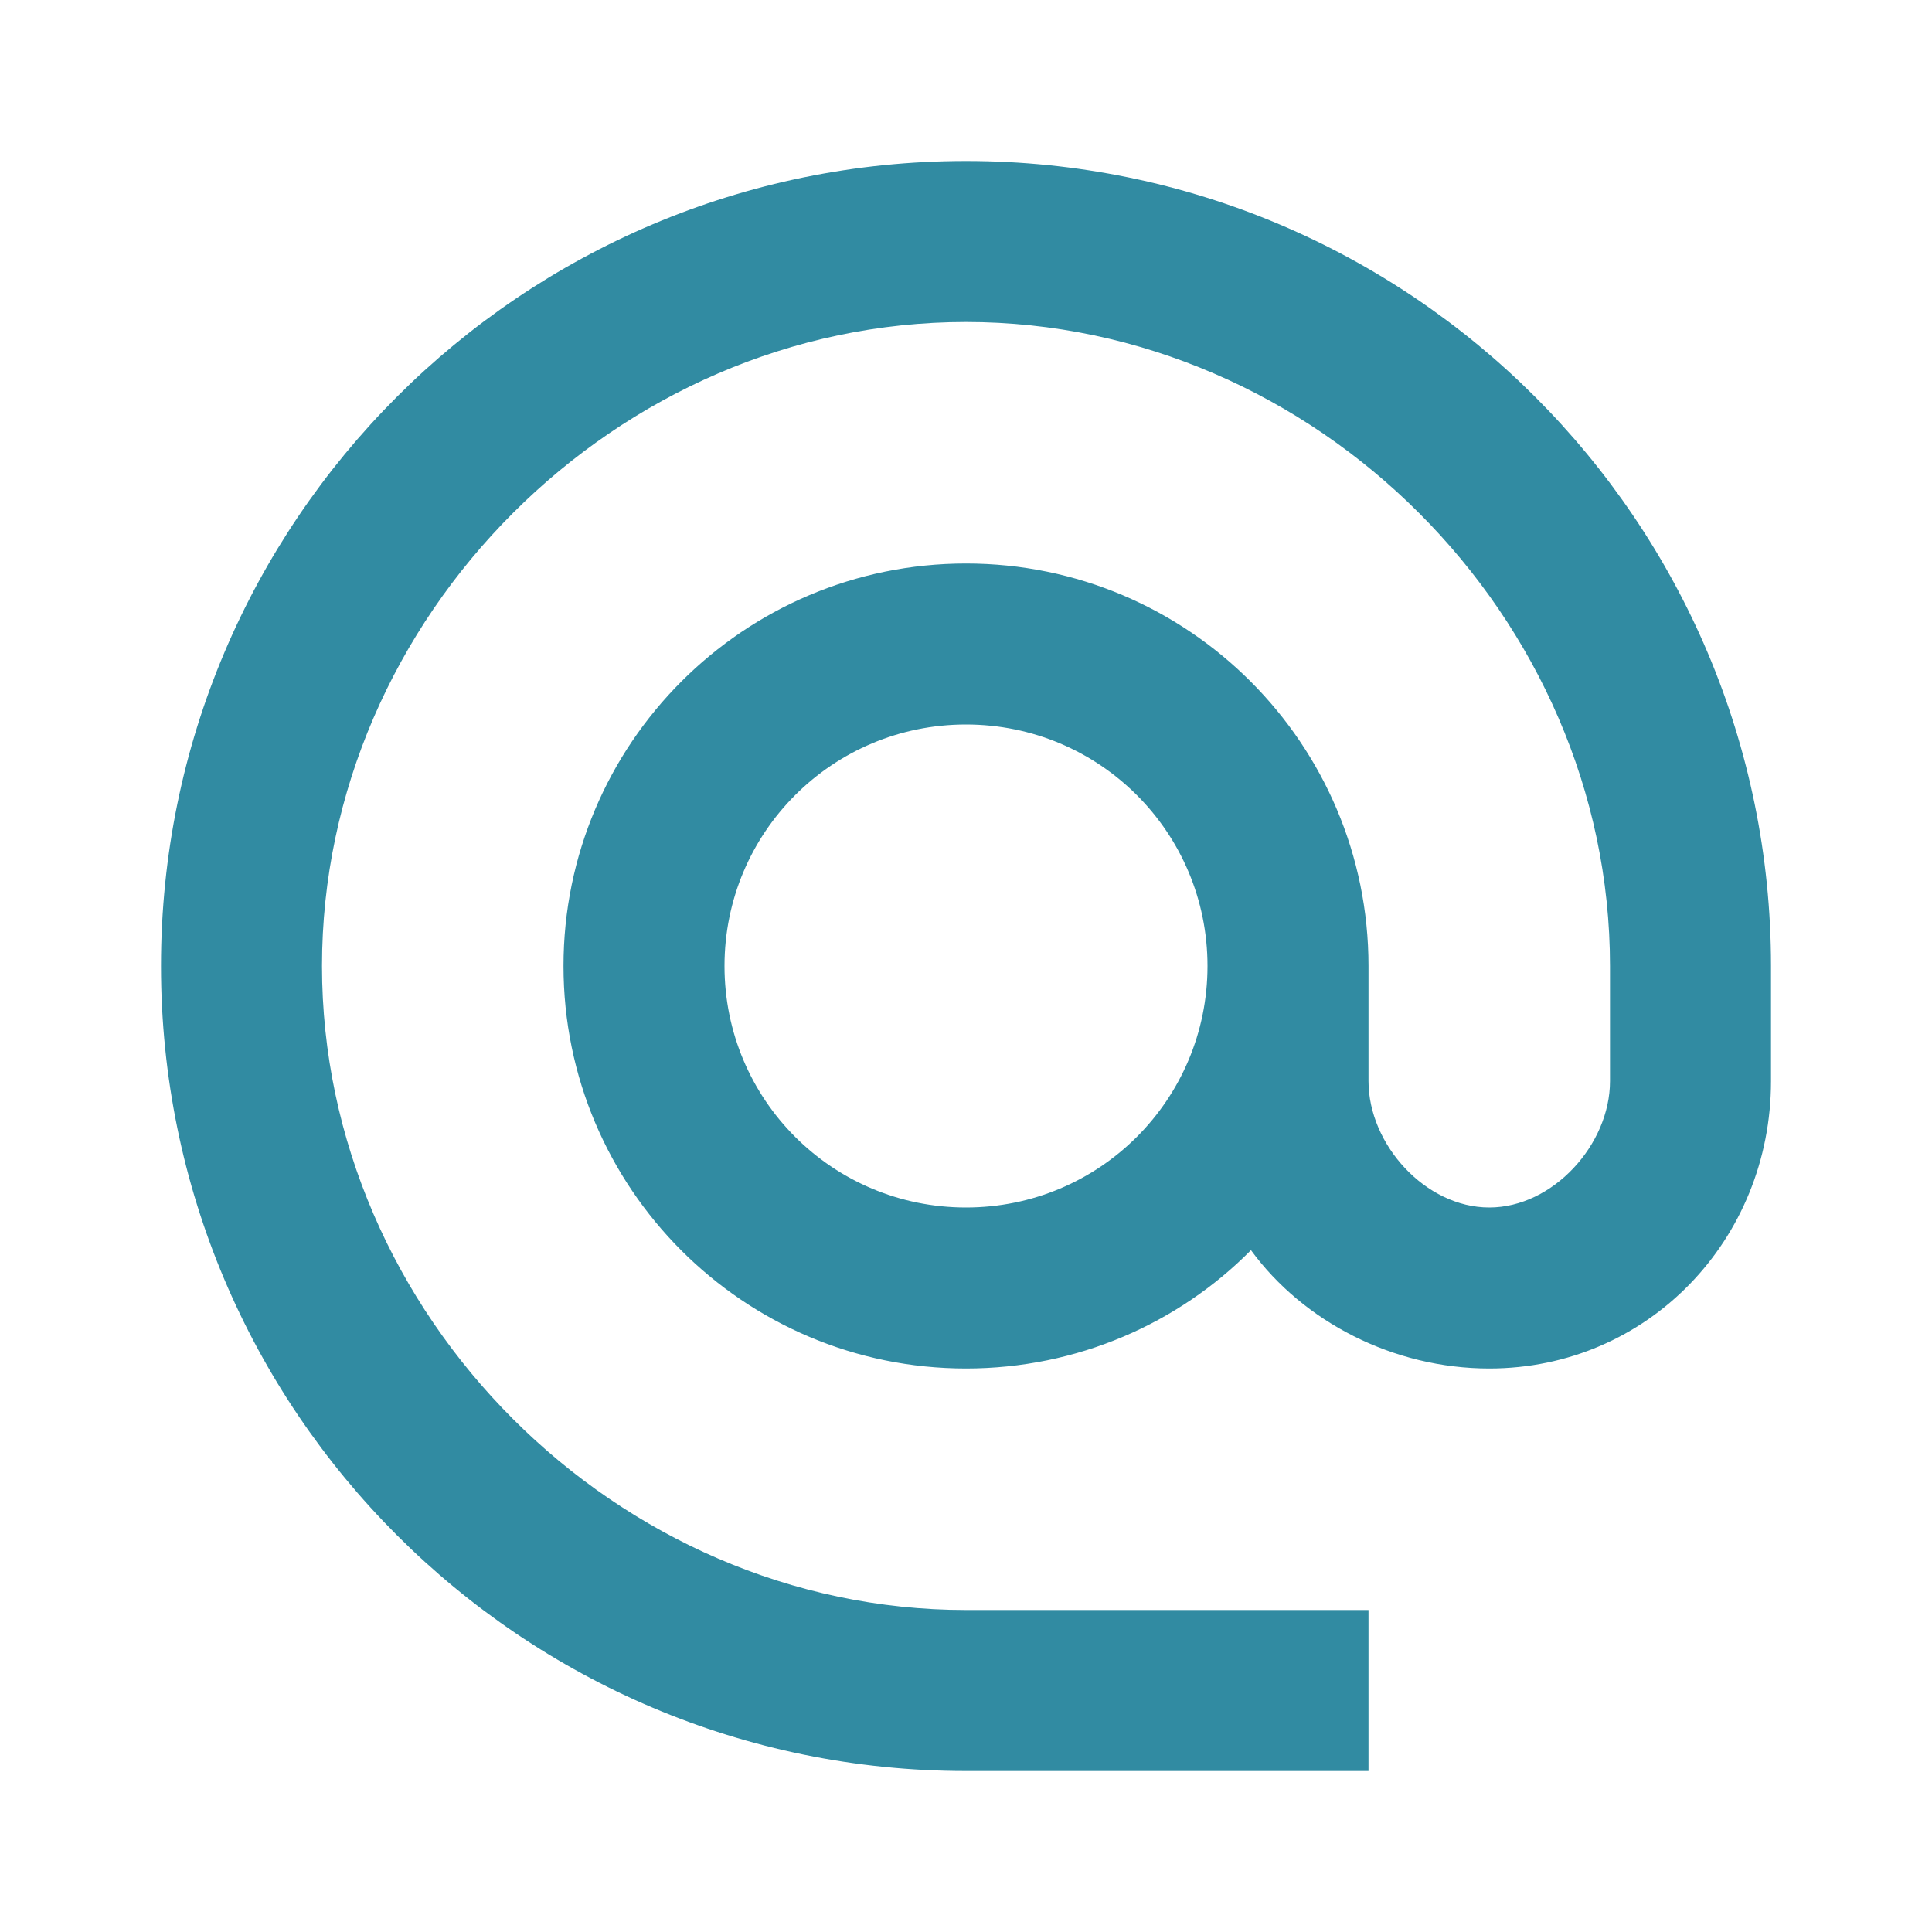
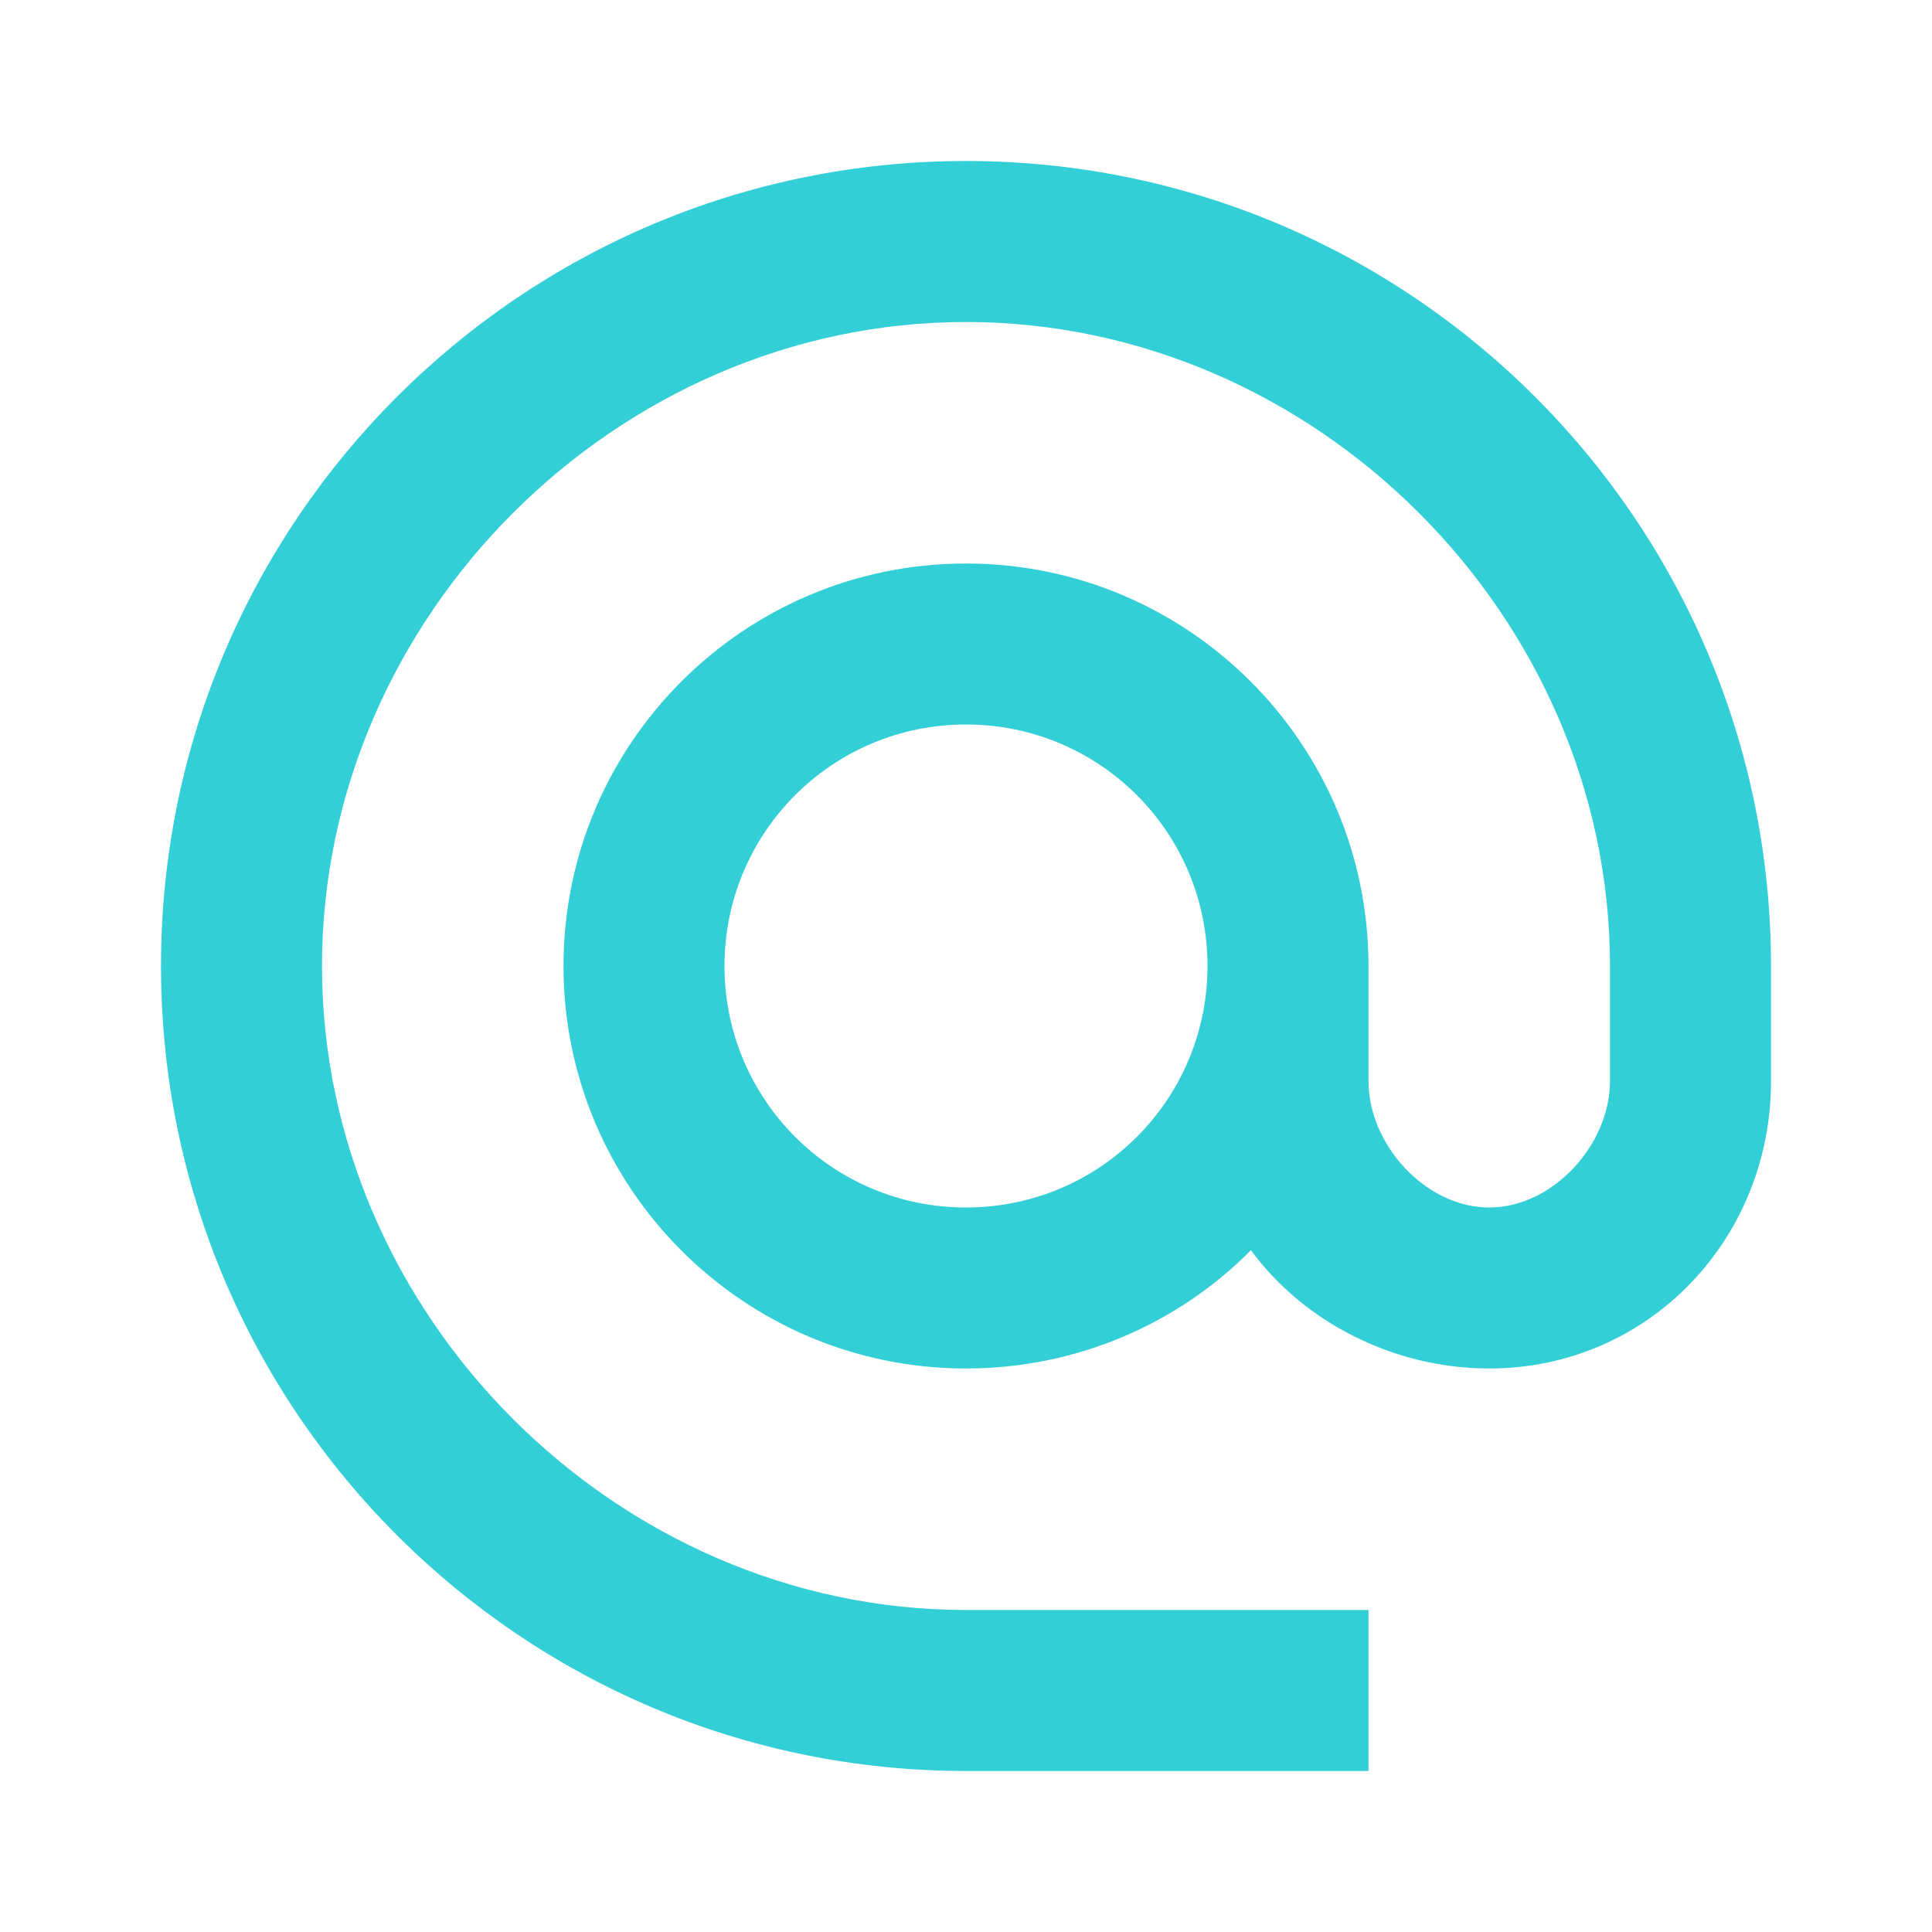
<svg xmlns="http://www.w3.org/2000/svg" width="24" height="24" viewBox="0 0 24 24" fill="none">
-   <path d="M12 2C6.48 2 2 6.48 2 12C2 17.52 6.48 22 12 22H17V20H12C7.66 20 4 16.34 4 12C4 7.66 7.66 4 12 4C16.34 4 20 7.66 20 12V13.43C20 14.22 19.29 15 18.5 15C17.71 15 17 14.22 17 13.43V12C17 9.24 14.76 7 12 7C9.24 7 7 9.24 7 12C7 14.76 9.24 17 12 17C13.38 17 14.64 16.44 15.54 15.53C16.19 16.42 17.31 17 18.5 17C20.47 17 22 15.4 22 13.43V12C22 6.48 17.52 2 12 2ZM12 15C10.34 15 9 13.66 9 12C9 10.34 10.34 9 12 9C13.66 9 15 10.34 15 12C15 13.66 13.66 15 12 15Z" fill="#318BA2" />
+   <path d="M12 2C6.48 2 2 6.48 2 12C2 17.52 6.48 22 12 22H17V20H12C7.66 20 4 16.34 4 12C4 7.66 7.66 4 12 4C16.34 4 20 7.66 20 12V13.43C20 14.22 19.29 15 18.5 15C17.71 15 17 14.22 17 13.43V12C17 9.24 14.76 7 12 7C9.24 7 7 9.24 7 12C7 14.76 9.24 17 12 17C13.38 17 14.64 16.44 15.54 15.53C16.19 16.42 17.31 17 18.5 17C20.47 17 22 15.4 22 13.43V12C22 6.48 17.52 2 12 2ZM12 15C10.34 15 9 13.66 9 12C9 10.34 10.34 9 12 9C13.66 9 15 10.34 15 12C15 13.66 13.66 15 12 15Z" fill="#32CFD6" />
</svg>
